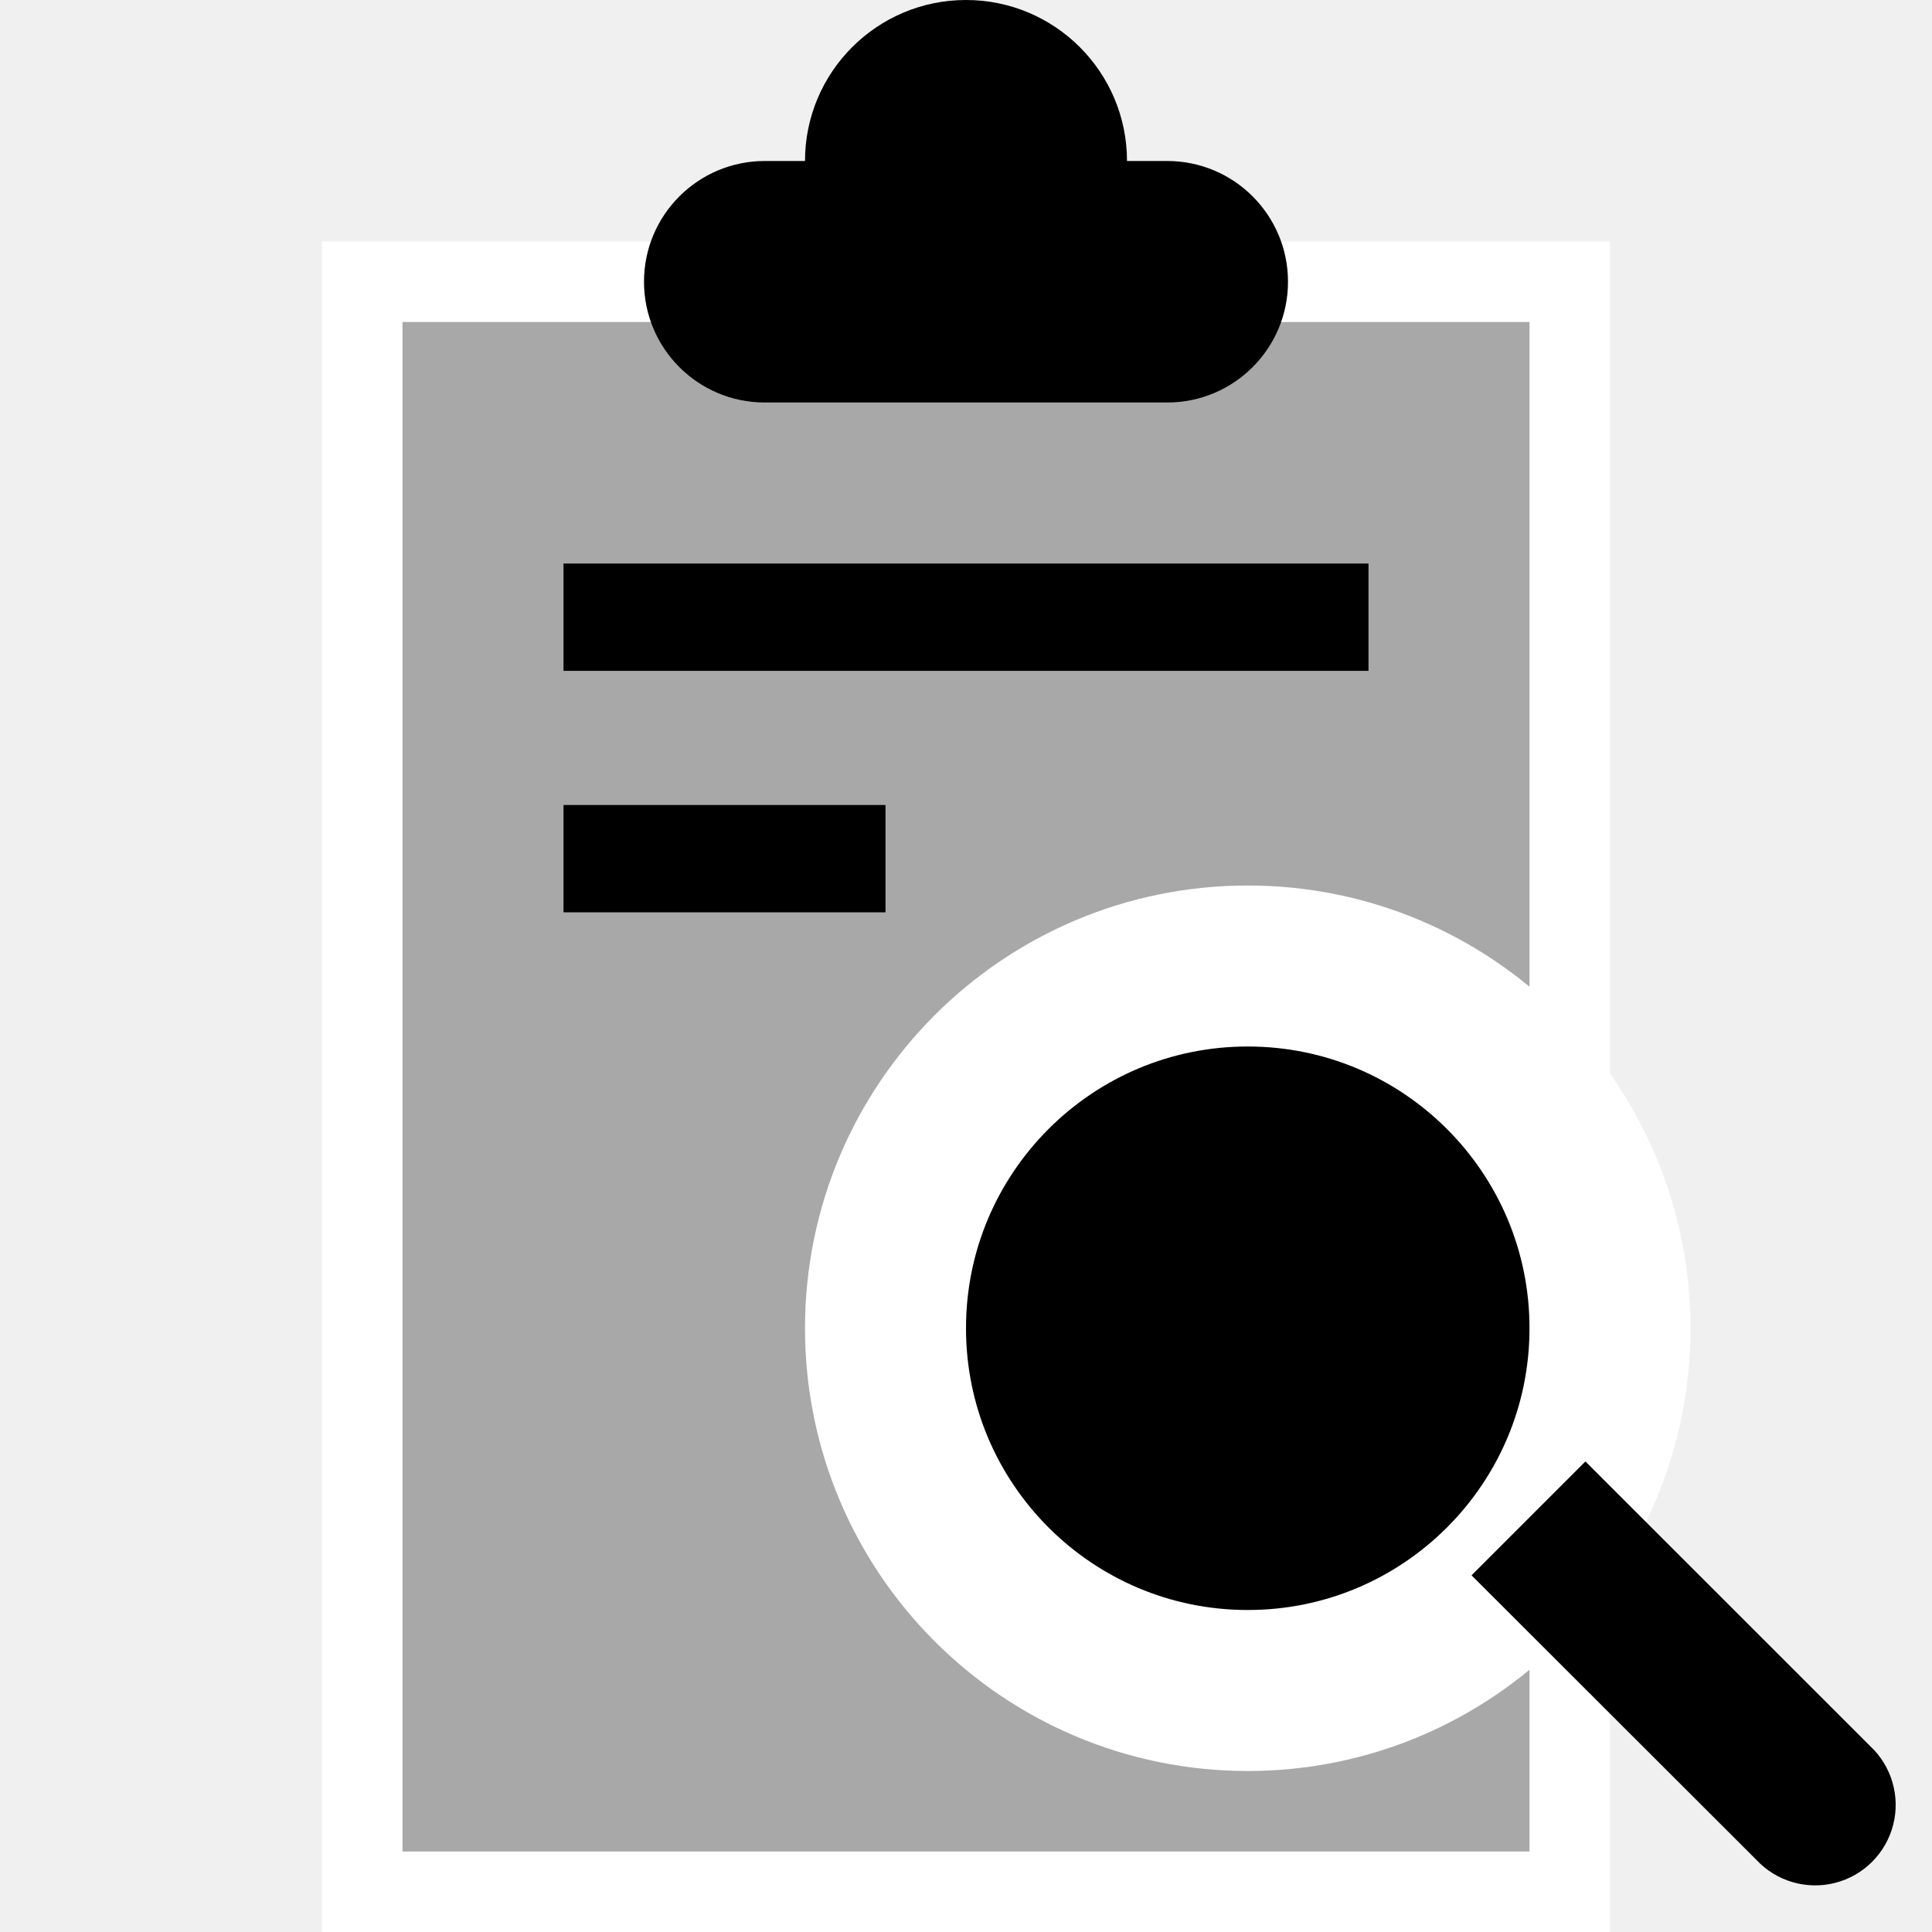
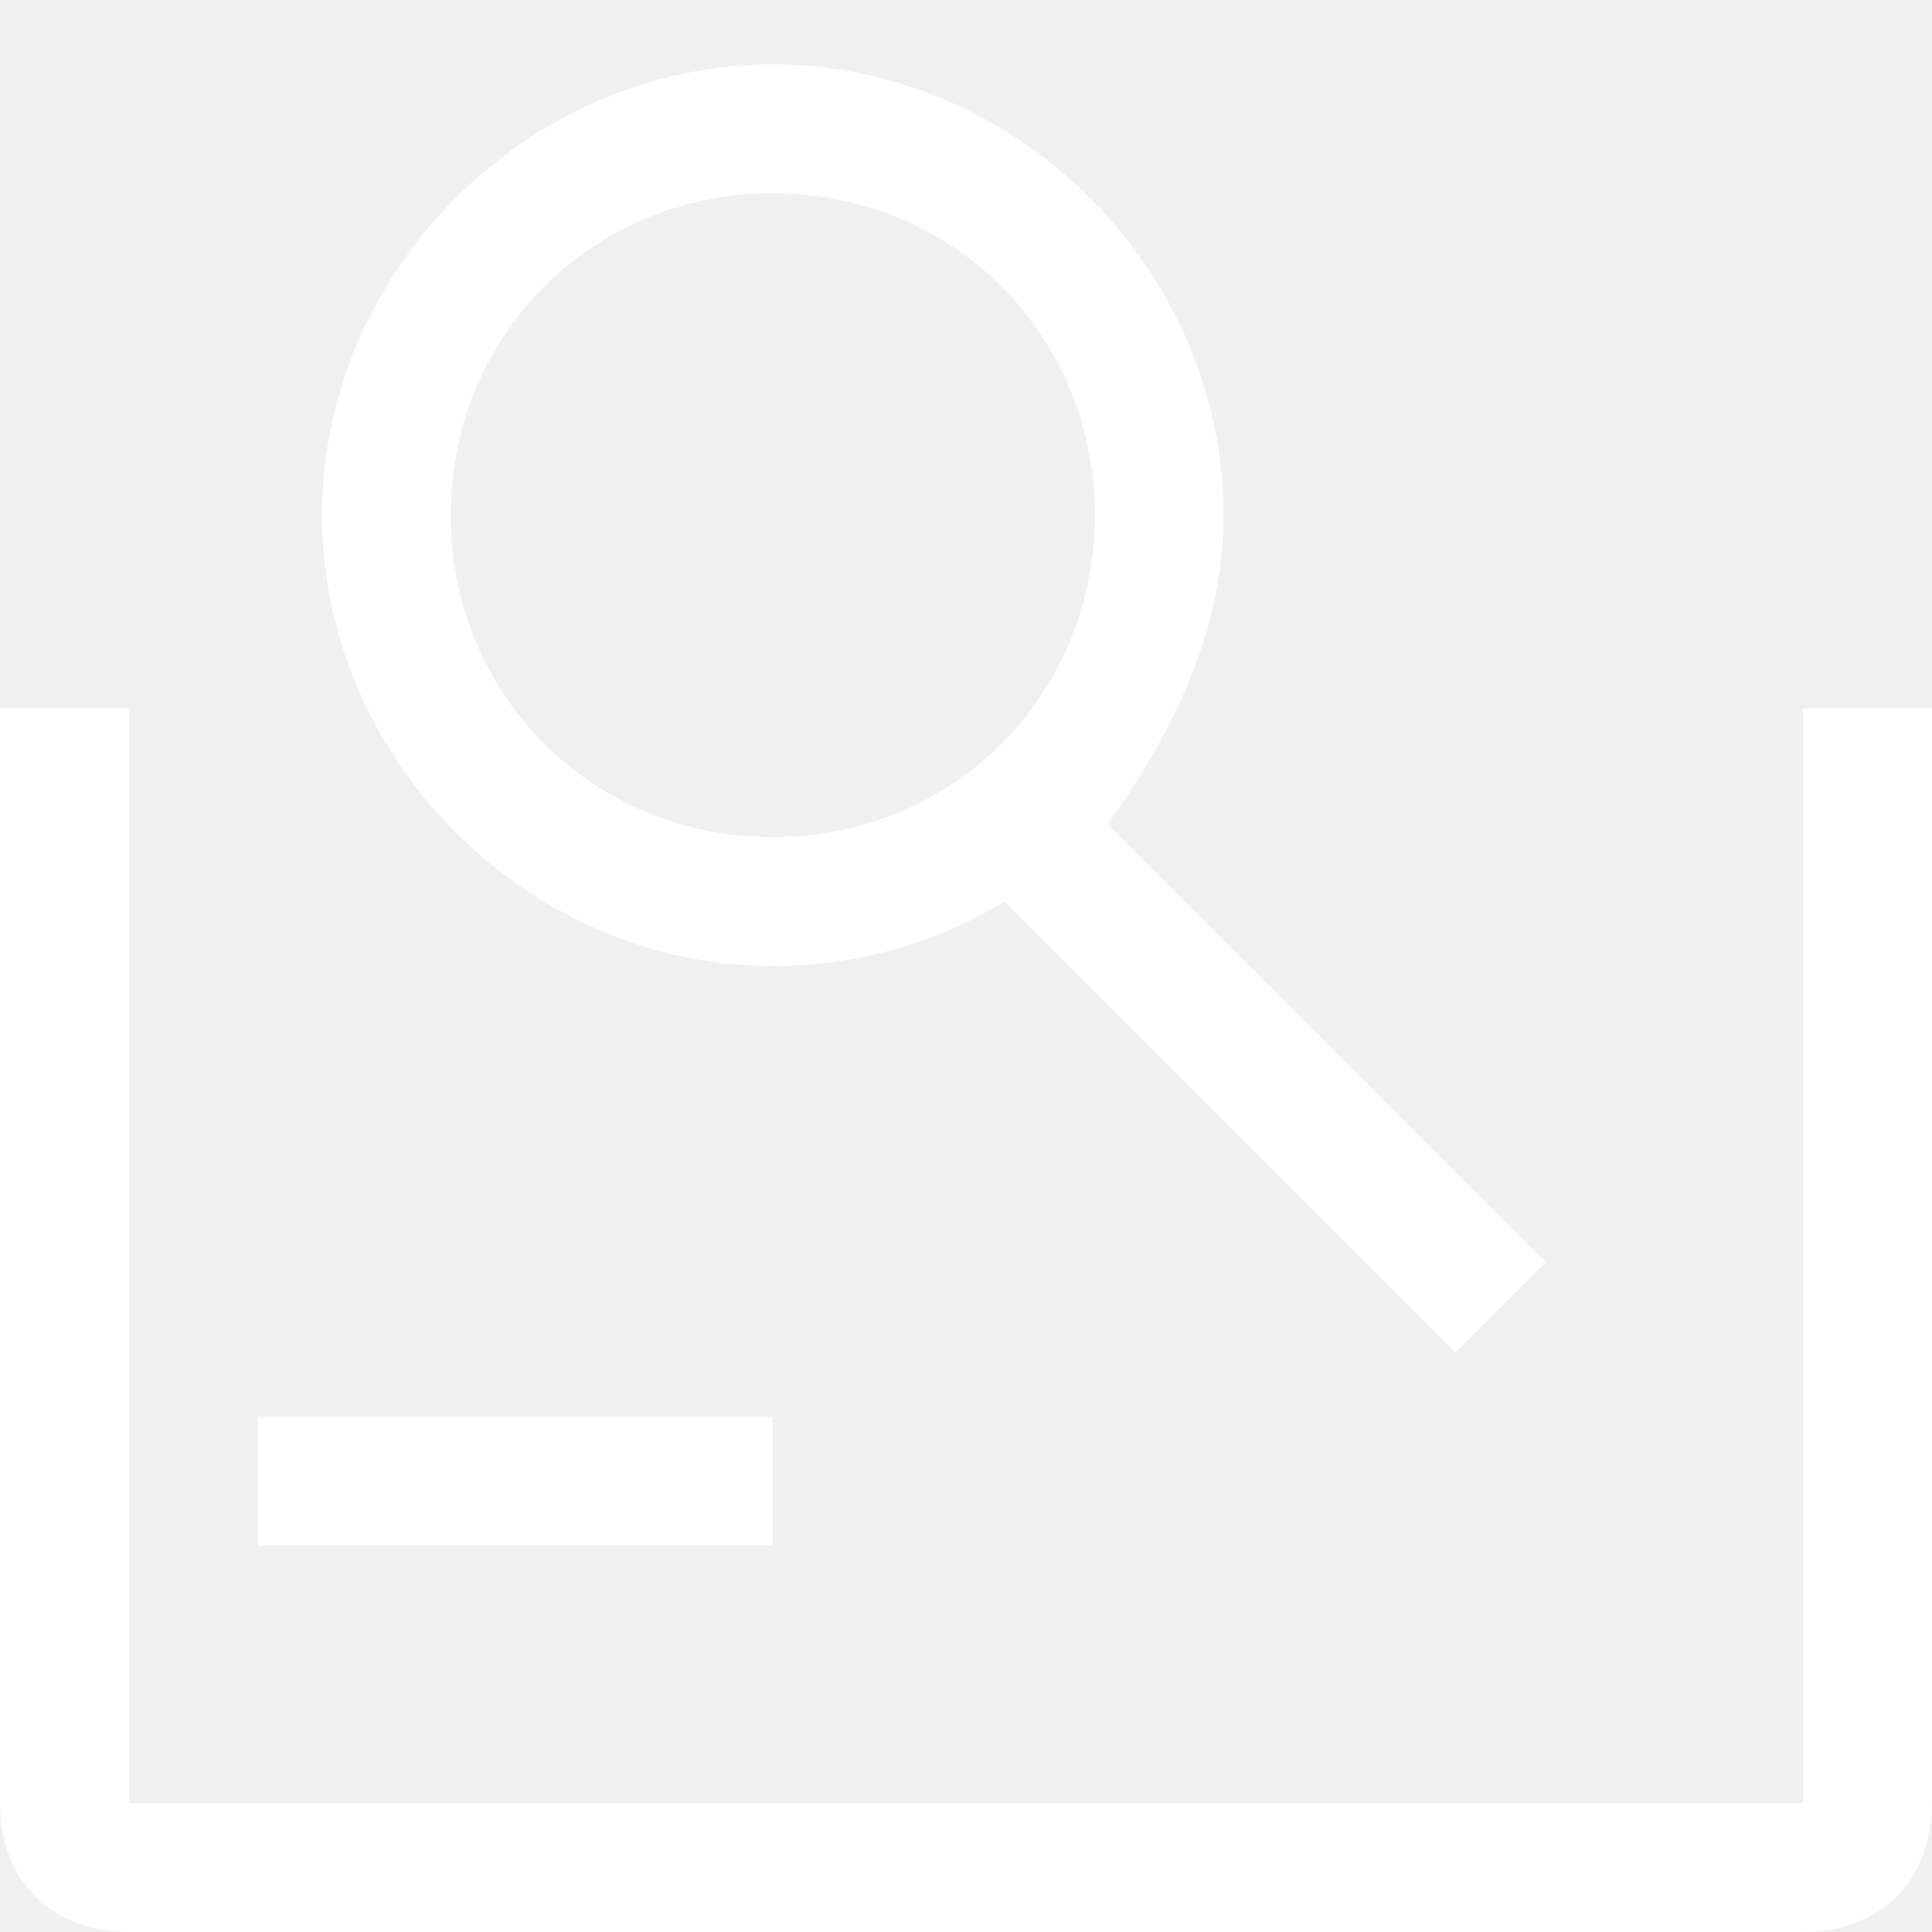
- <svg xmlns="http://www.w3.org/2000/svg" width="18" height="18">
-   <g>
-     <path stroke="#FFF" stroke-width=".75" fill-opacity=".3" d="M3.375 2.625h11.25v15H3.375z" />
-     <path d="M5.25 5.25h7.5v1h-7.5zM5.25 7.5h3v1h-3zM7.5 1.5a1.5 1.5 0 0 1 3 0h.375a1.125 1.125 0 0 1 0 2.25h-3.75a1.125 1.125 0 0 1 0-2.25H7.5z" />
-     <circle stroke="#FFF" stroke-width="1.5" cx="11.625" cy="12.375" r="3.375" />
-     <path d="M14.771 13.616l2.652 2.651a.75.75 0 1 1-1.06 1.06l-2.653-2.65 1.061-1.061z" />
-   </g>
+ <svg xmlns="http://www.w3.org/2000/svg" class="icon" viewBox="0 0 1024 1024" width="200" height="200">
+   <path d="M955.733 1024H68.267C27.307 1024 0 996.693 0 955.733V375.467h68.267v580.266h887.466V375.467H1024v580.266c0 40.96-27.307 68.267-68.267 68.267z" fill="#fff" />
+   <path d="M136.533 750.933H409.6V819.2H136.533zm682.667-81.92L587.093 436.907c34.134-47.787 61.44-102.4 61.44-163.84 0-129.707-109.226-238.934-238.933-238.934S170.667 143.36 170.667 273.067 279.893 512 409.6 512c47.787 0 88.747-13.653 122.88-34.133L771.413 716.8l47.787-47.787zM238.933 273.067c0-95.574 75.094-170.667 170.667-170.667s170.667 75.093 170.667 170.667S505.173 443.733 409.6 443.733 238.933 368.64 238.933 273.067z" fill="#fff" />
</svg>
